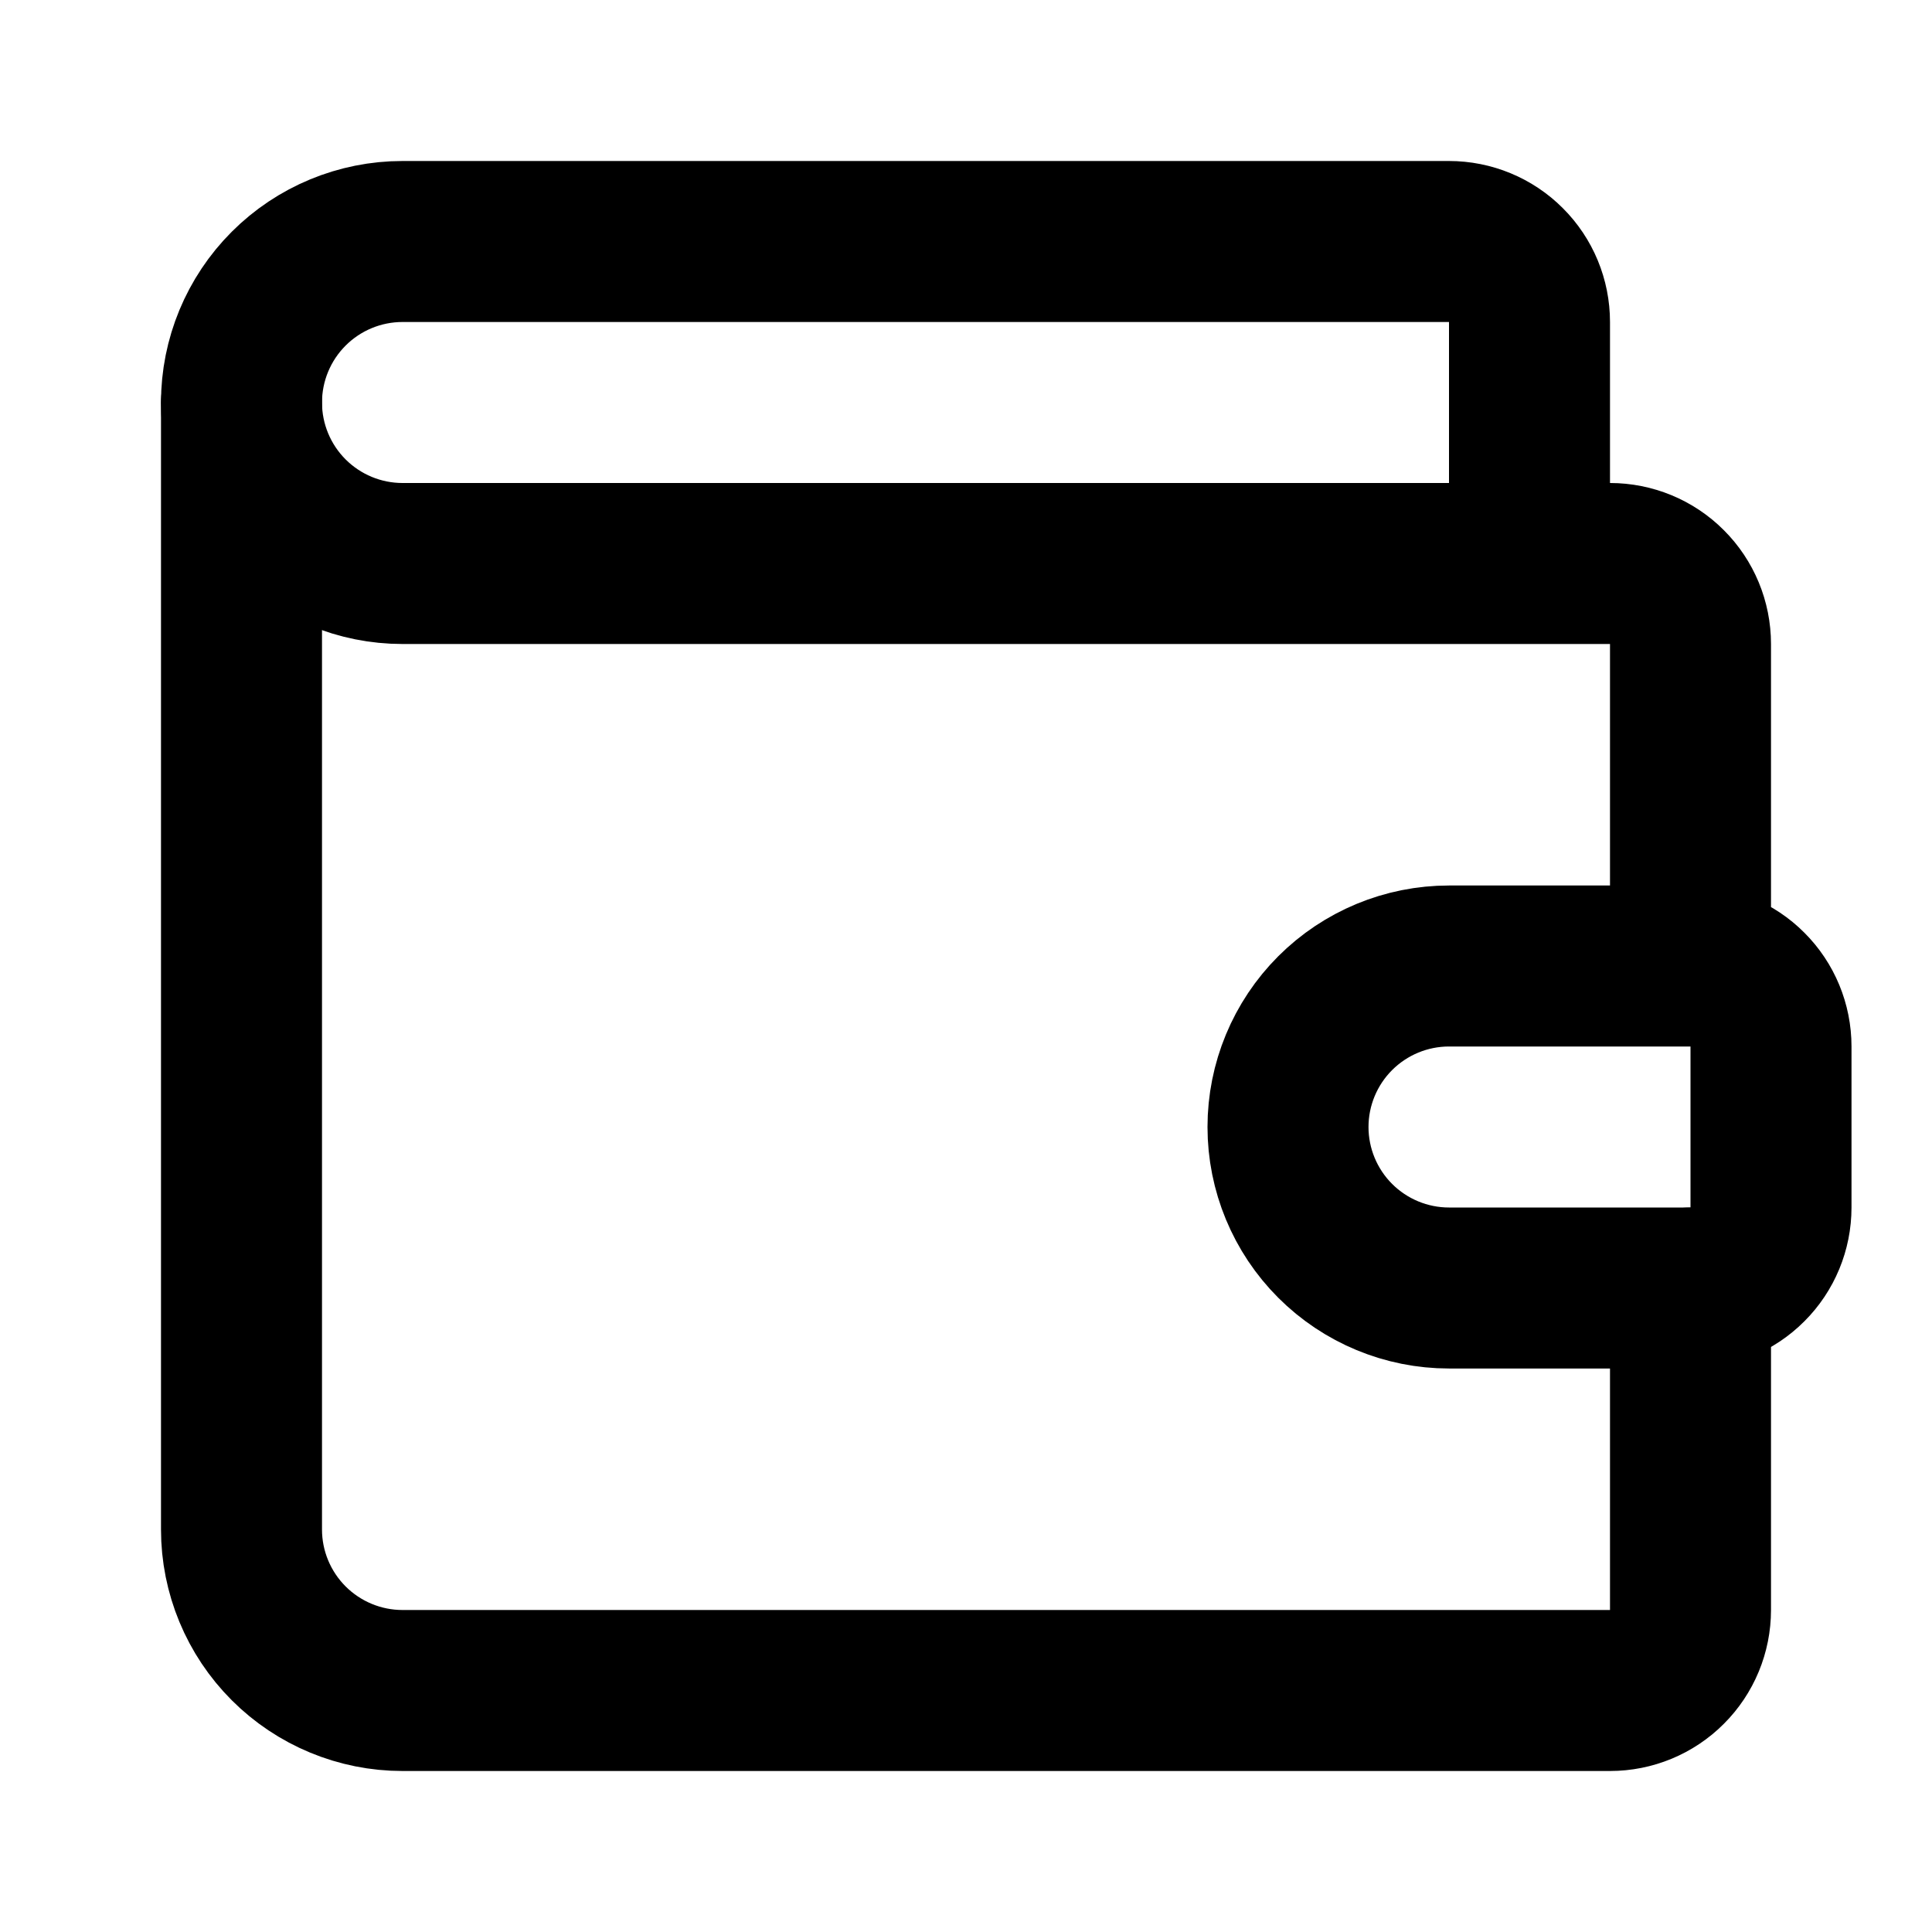
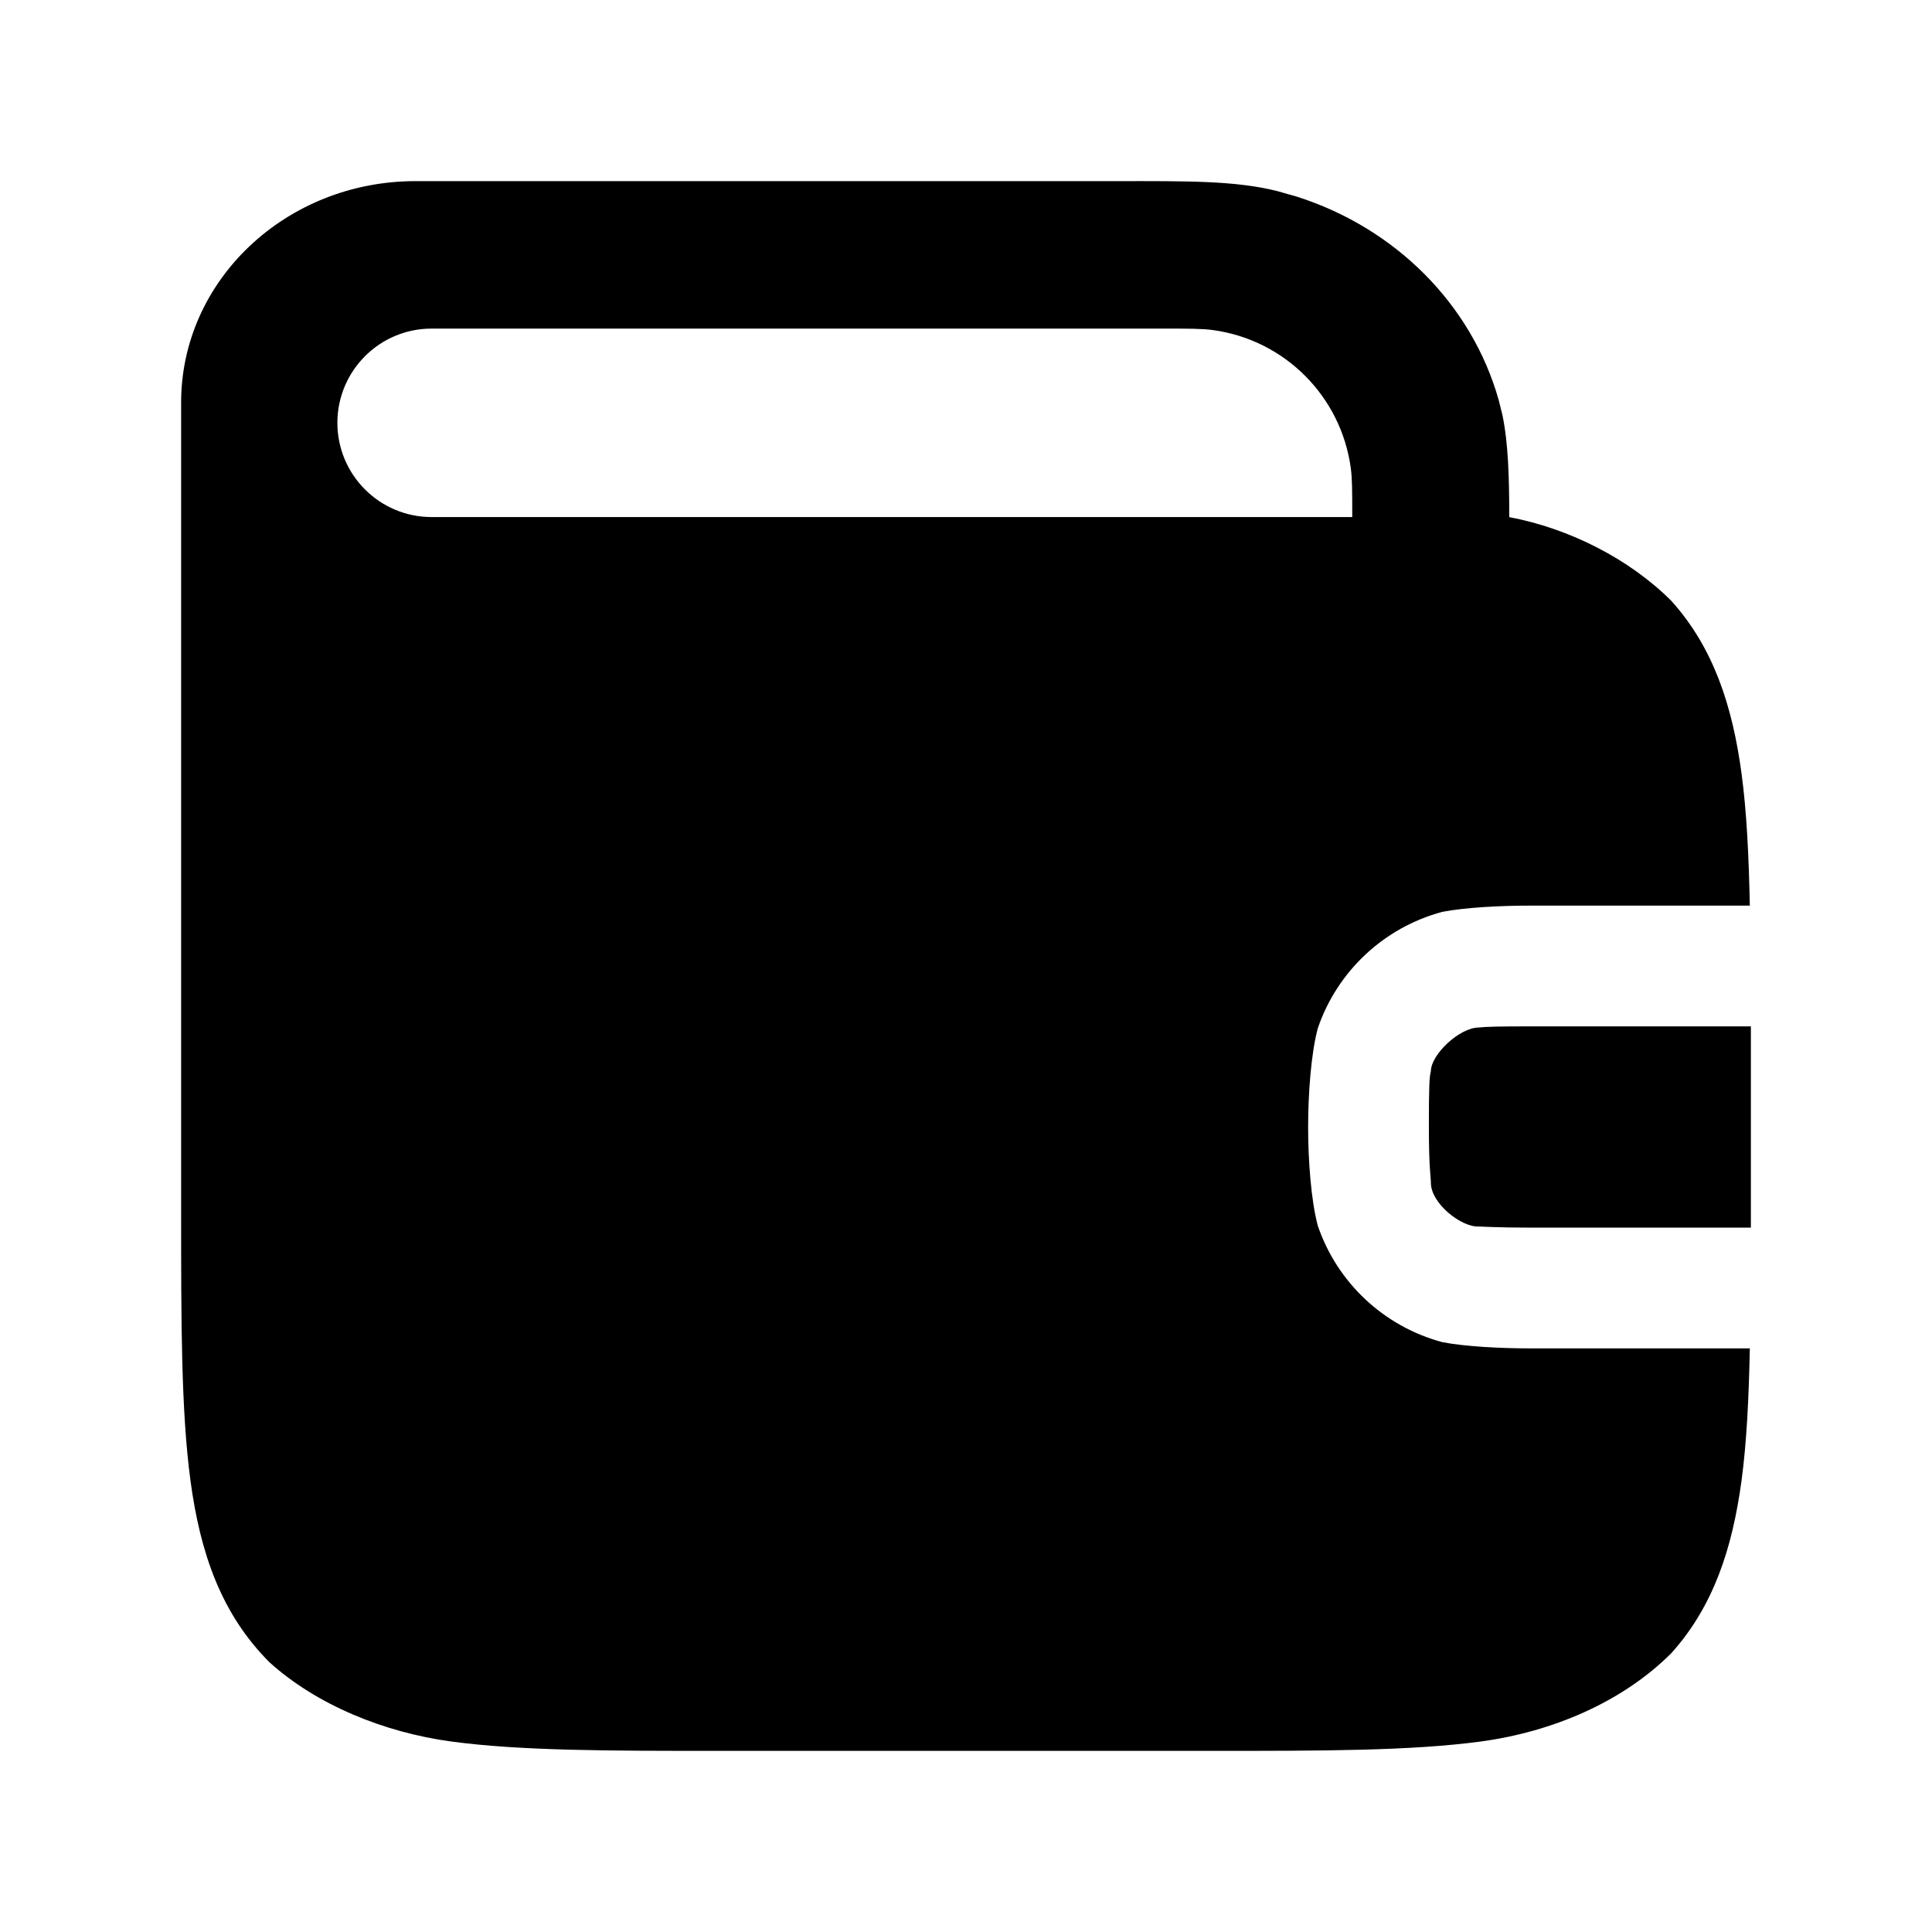
<svg xmlns="http://www.w3.org/2000/svg" width="24" height="24" viewBox="0 0 24 24" fill="none">
-   <path d="M19 7V4C19 3.735 18.895 3.48 18.707 3.293C18.52 3.105 18.265 3 18 3H5C4.47 3 3.961 3.211 3.586 3.586C3.211 3.961 3 4.47 3 5C3 5.53 3.211 6.039 3.586 6.414C3.961 6.789 4.47 7 5 7H20C20.265 7 20.52 7.105 20.707 7.293C20.895 7.48 21 7.735 21 8V12M21 12H18C17.47 12 16.961 12.211 16.586 12.586C16.211 12.961 16 13.47 16 14C16 14.53 16.211 15.039 16.586 15.414C16.961 15.789 17.47 16 18 16H21C21.265 16 21.52 15.895 21.707 15.707C21.895 15.52 22 15.265 22 15V13C22 12.735 21.895 12.48 21.707 12.293C21.52 12.105 21.265 12 21 12Z" stroke="black" stroke-width="2" stroke-linecap="round" stroke-linejoin="round" />
-   <path d="M3 5V19C3 19.53 3.211 20.039 3.586 20.414C3.961 20.789 4.47 21 5 21H20C20.265 21 20.52 20.895 20.707 20.707C20.895 20.52 21 20.265 21 20V16" stroke="black" stroke-width="2" stroke-linecap="round" stroke-linejoin="round" />
+   <path d="M13.898 2.25C14.737 2.25 15.347 2.242 15.872 2.375L16.12 2.446C17.34 2.839 18.281 3.782 18.617 4.968L18.664 5.157C18.738 5.517 18.747 5.924 18.749 6.424C19.494 6.564 20.24 6.943 20.761 7.463C21.285 8.045 21.52 8.765 21.634 9.608C21.698 10.083 21.724 10.629 21.737 11.25H19C18.635 11.25 18.2 11.273 17.918 11.327C17.19 11.522 16.611 12.067 16.37 12.774C16.287 13.085 16.25 13.584 16.25 14C16.25 14.417 16.287 14.915 16.37 15.226C16.611 15.933 17.19 16.478 17.918 16.673C18.2 16.727 18.635 16.75 19 16.75H21.737C21.724 17.371 21.698 17.917 21.634 18.392C21.52 19.235 21.285 19.955 20.761 20.537C20.159 21.139 19.292 21.513 18.392 21.634C17.527 21.75 16.427 21.75 15.065 21.75H8.936C7.572 21.75 6.473 21.75 5.608 21.634C4.765 21.52 3.931 21.176 3.349 20.651C2.747 20.049 2.487 19.292 2.366 18.392C2.25 17.527 2.25 16.427 2.25 15.065V5C2.25 3.481 3.554 2.25 5.162 2.25H13.898ZM21.75 15.25H19C18.615 15.25 18.372 15.236 18.372 15.236C18.157 15.25 17.775 14.95 17.775 14.694C17.775 14.621 17.75 14.513 17.75 14C17.75 13.487 17.756 13.377 17.775 13.306C17.776 13.101 18.129 12.764 18.372 12.764C18.457 12.754 18.615 12.75 19 12.75H21.75V15.25ZM5.361 4.082C4.715 4.082 4.192 4.606 4.191 5.252C4.191 5.898 4.715 6.423 5.361 6.423H16.798C16.798 6.107 16.798 5.948 16.78 5.816C16.66 4.923 15.957 4.22 15.065 4.1C14.932 4.082 14.773 4.082 14.457 4.082H5.361Z" fill="black" />
</svg>
